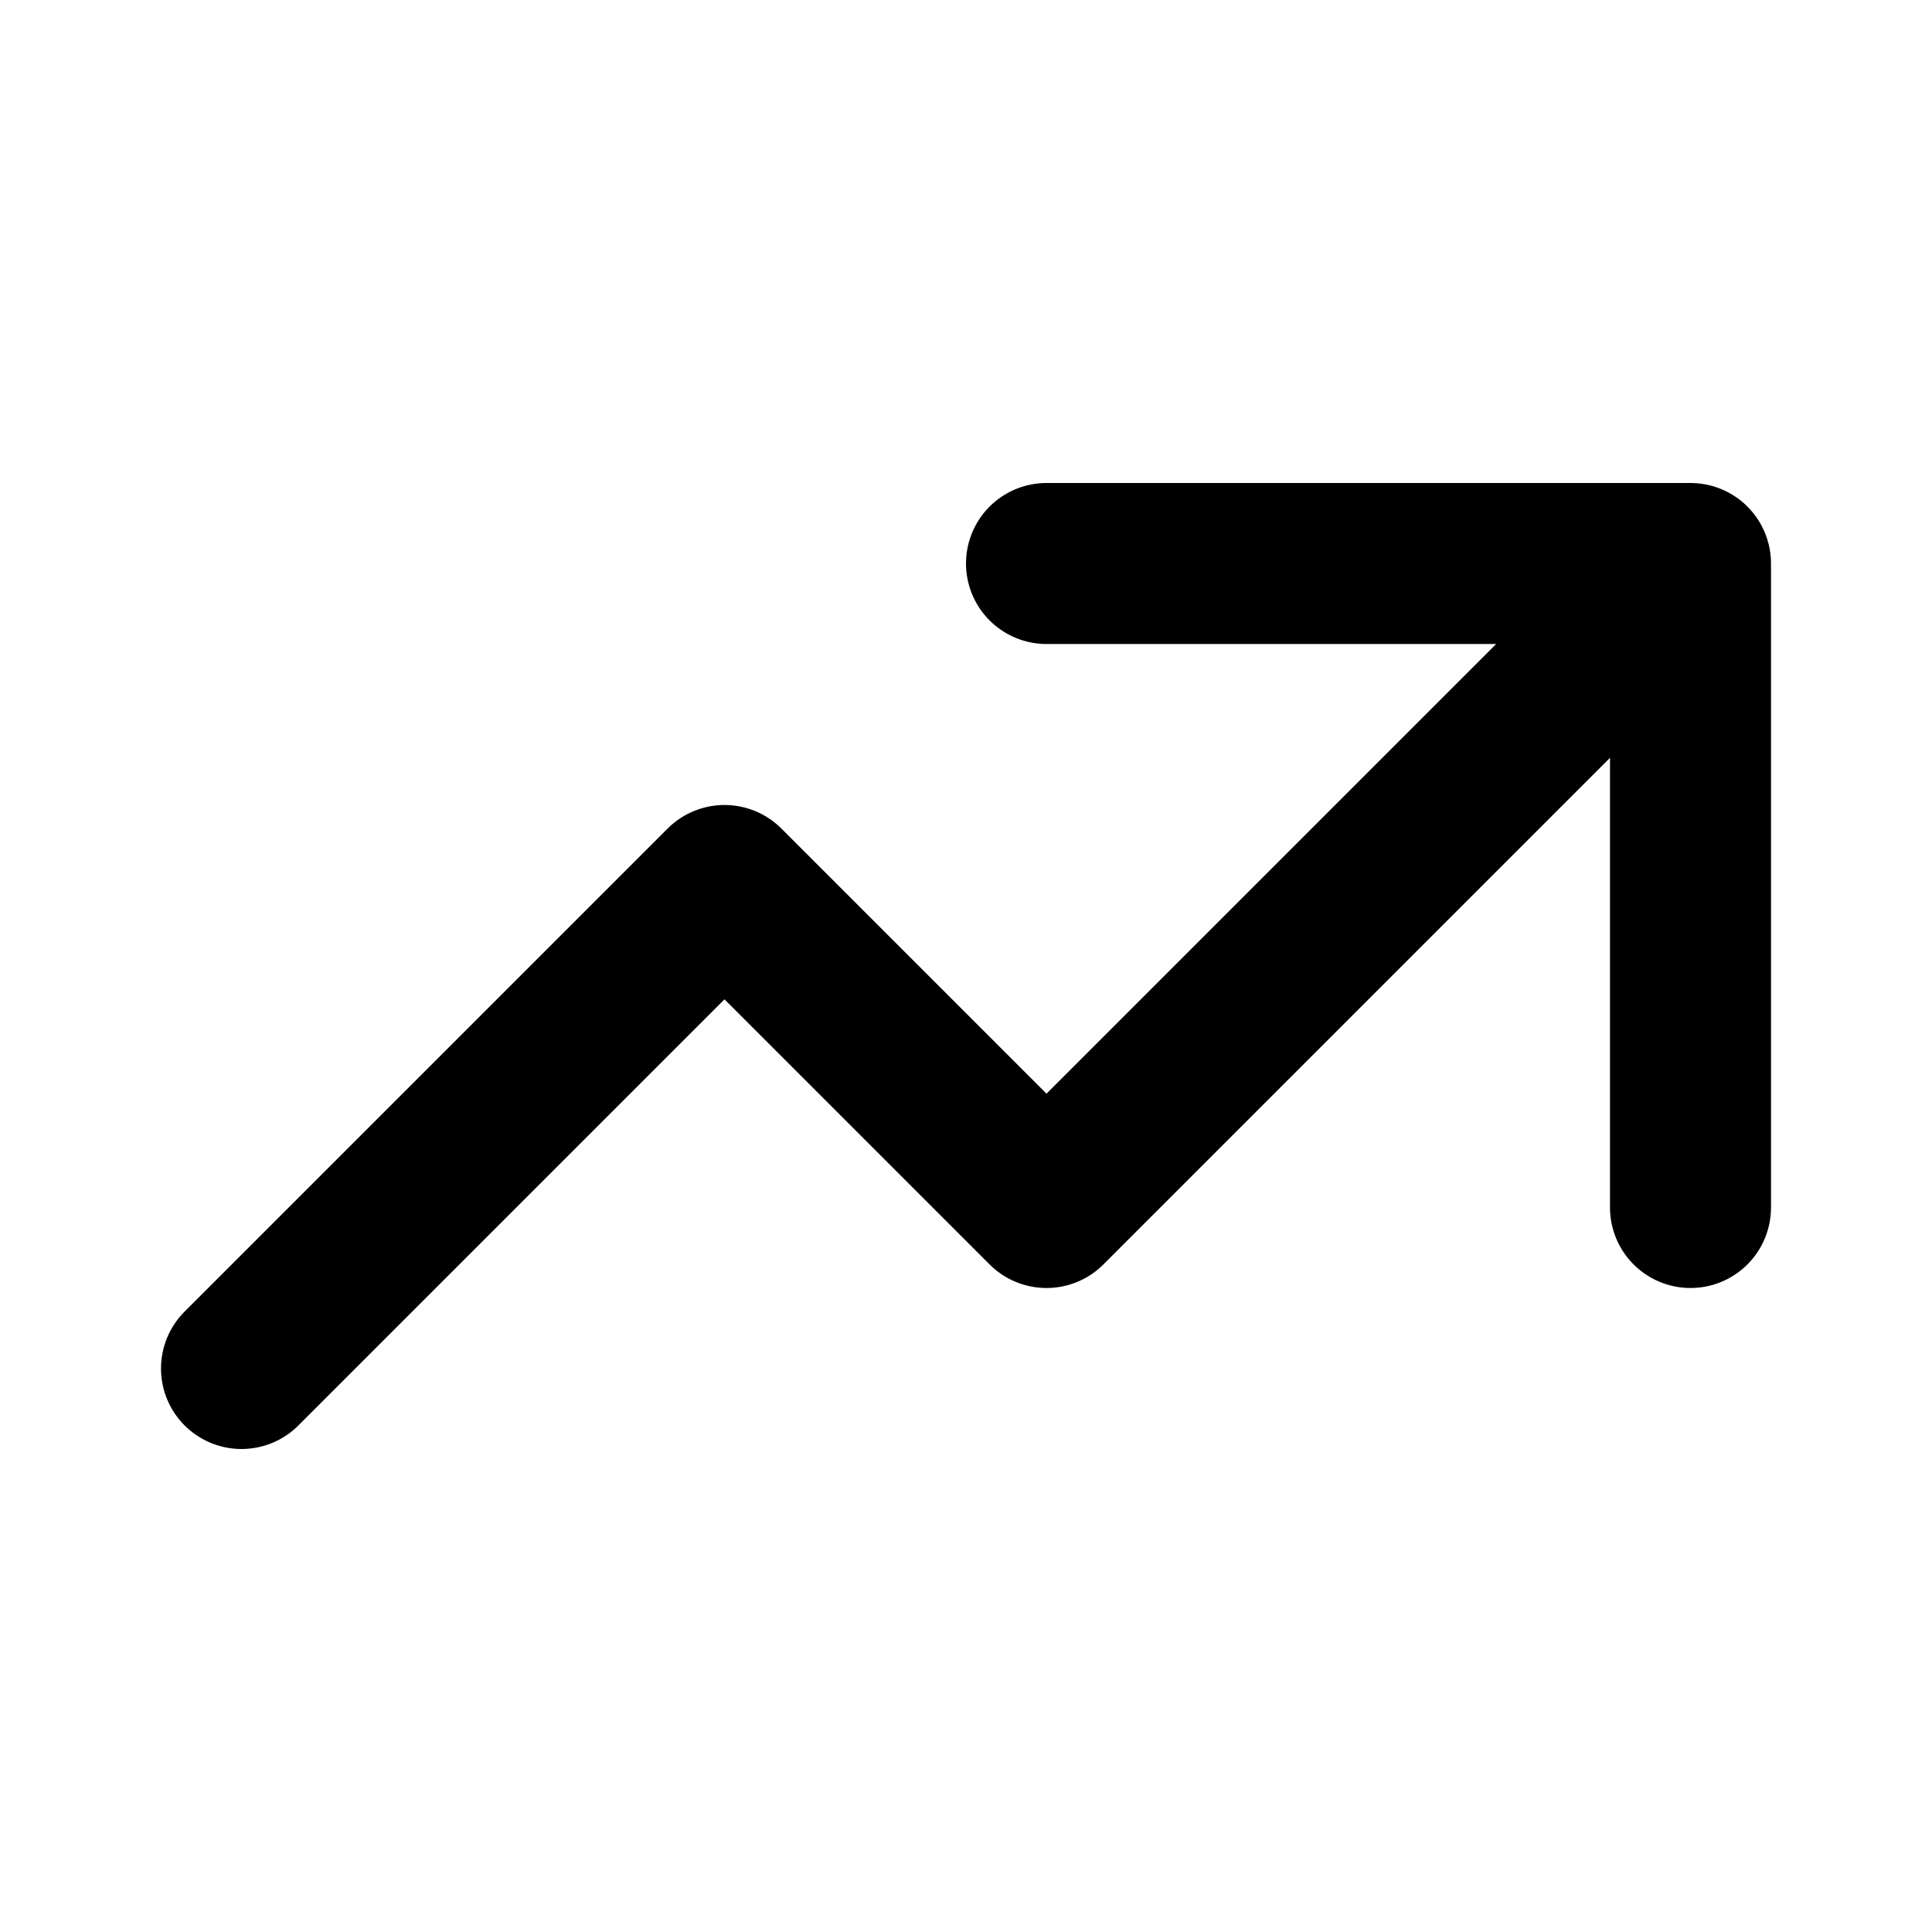
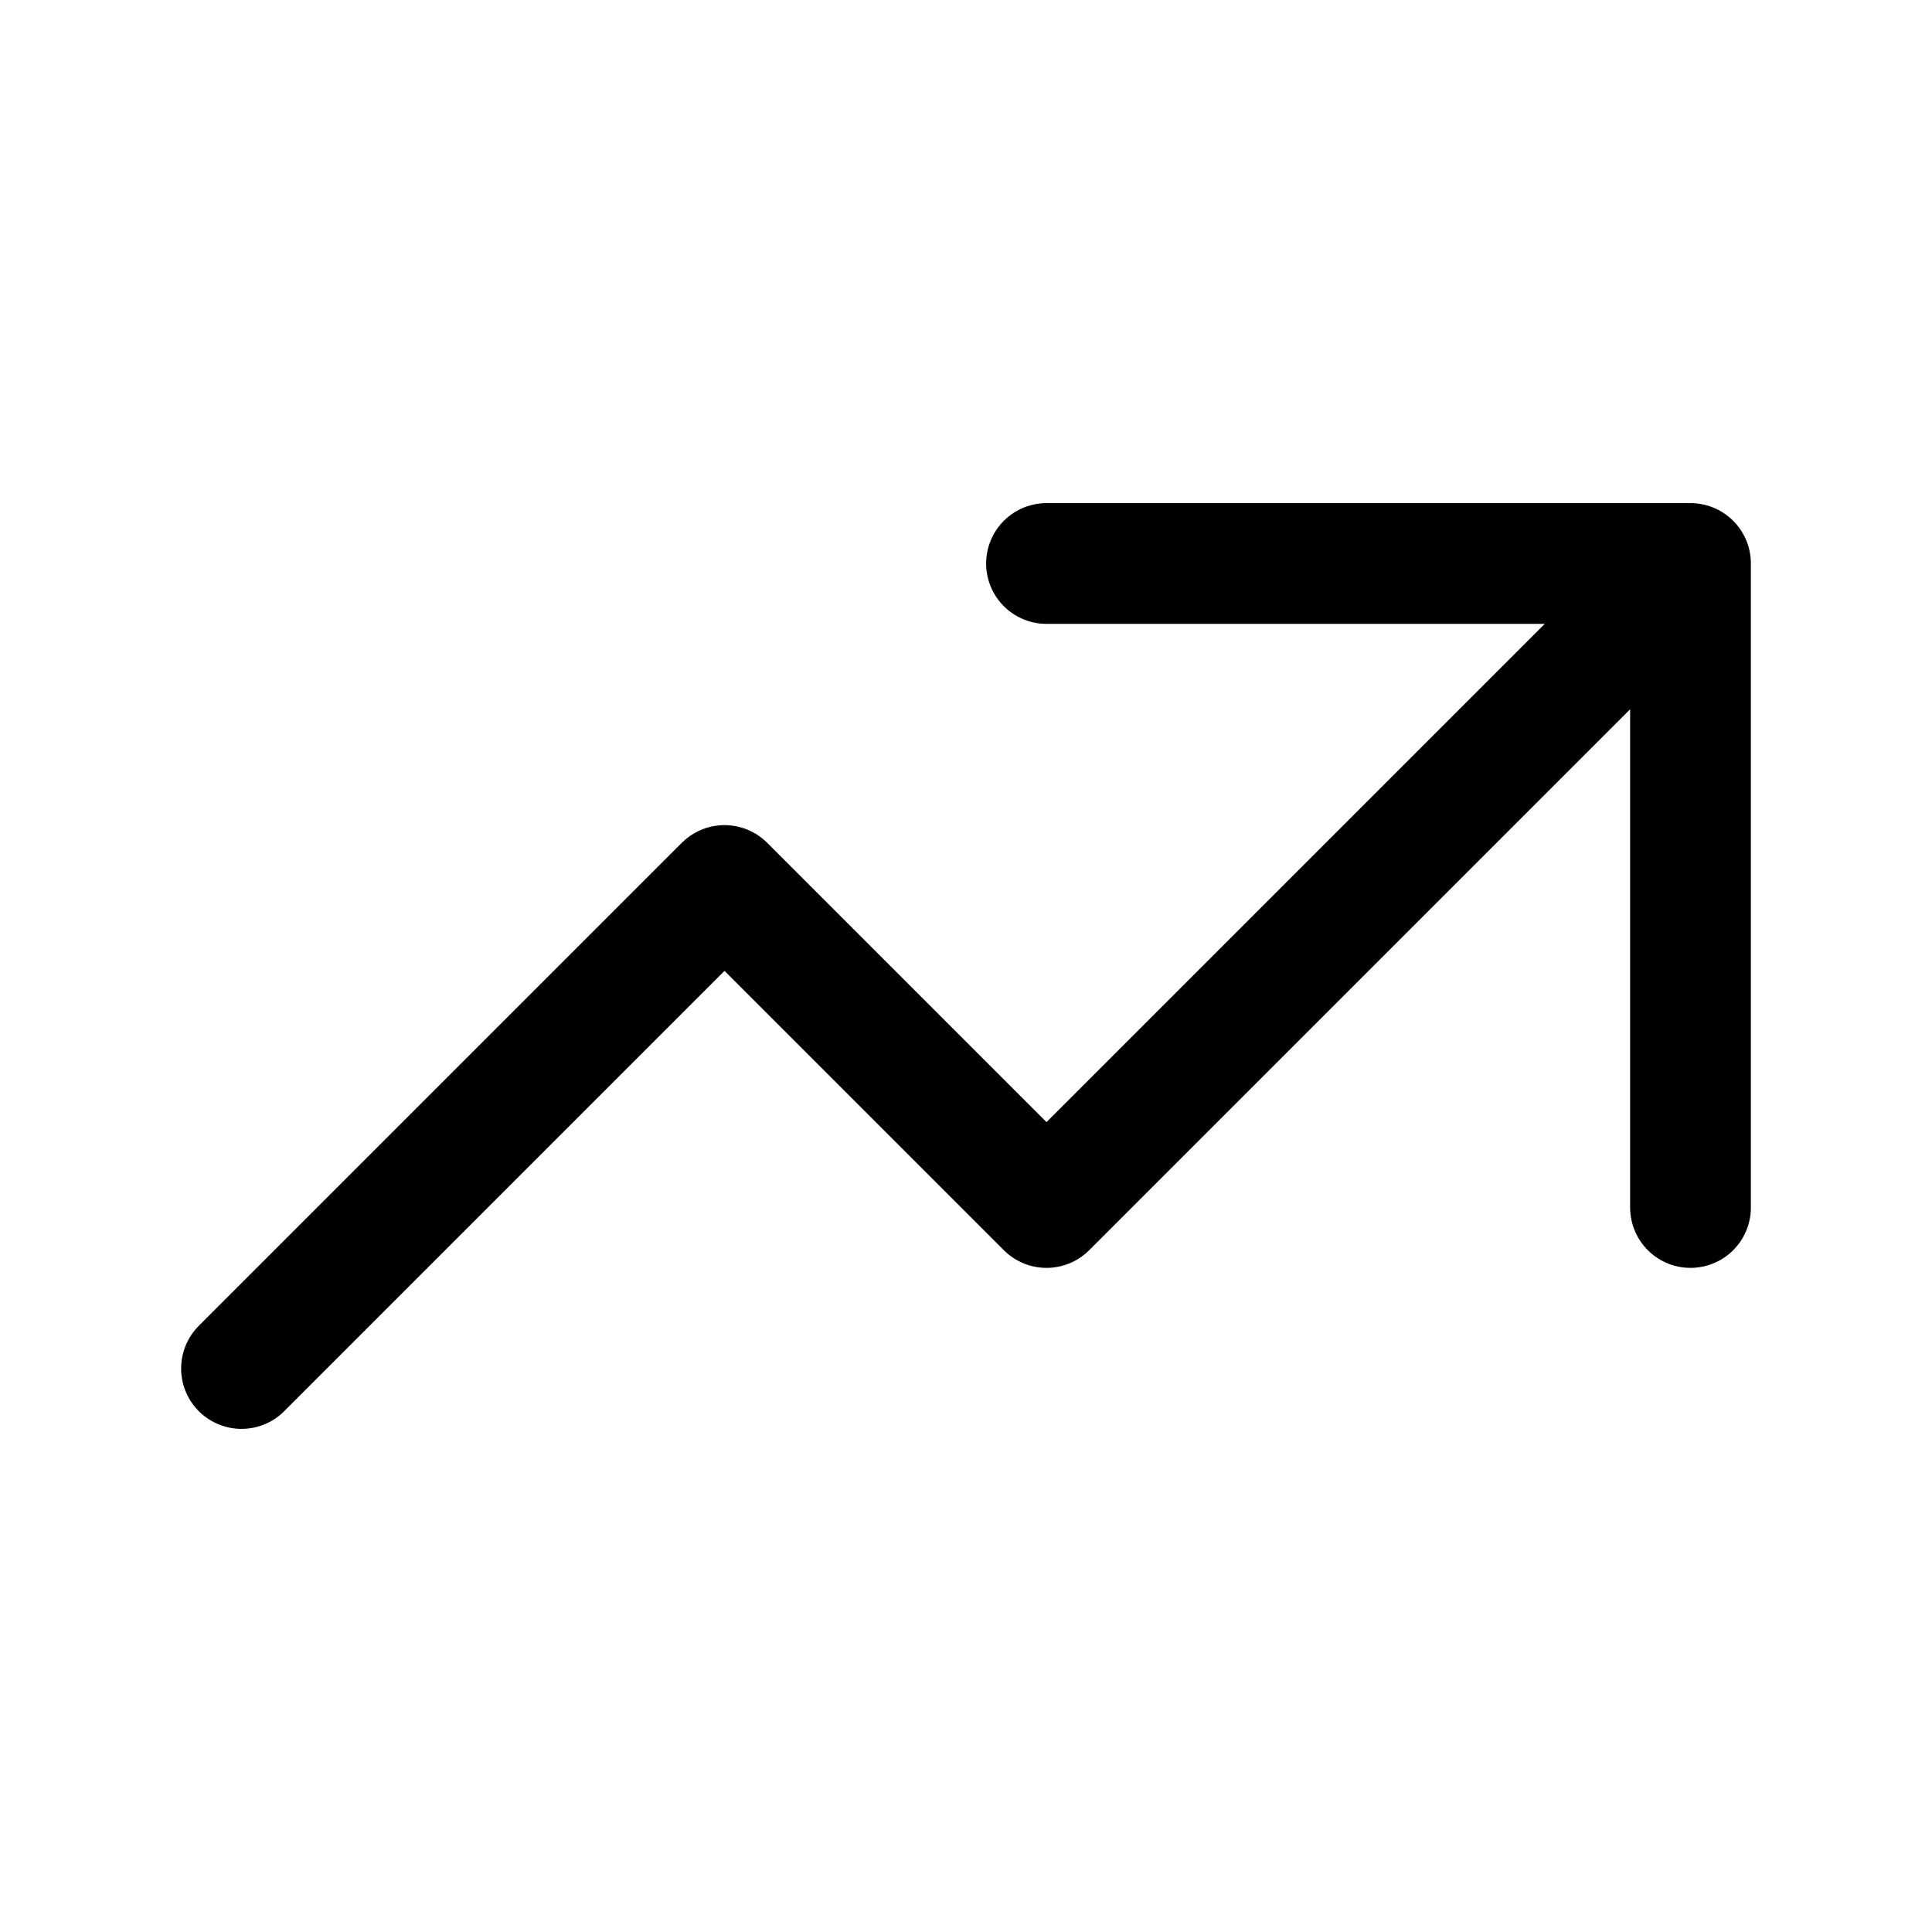
<svg xmlns="http://www.w3.org/2000/svg" fill="none" viewBox="0 0 24 24" stroke="currentColor">
-   <path stroke-linecap="round" stroke-linejoin="round" stroke-width="2" d="M13 7h8m0 0v8m0-8l-8 8-4-4-6 6" />
+   <path stroke-linecap="round" stroke-linejoin="round" stroke-width="1.5" d="M13 7h8m0 0v8m0-8l-8 8-4-4-6 6" />
</svg>
